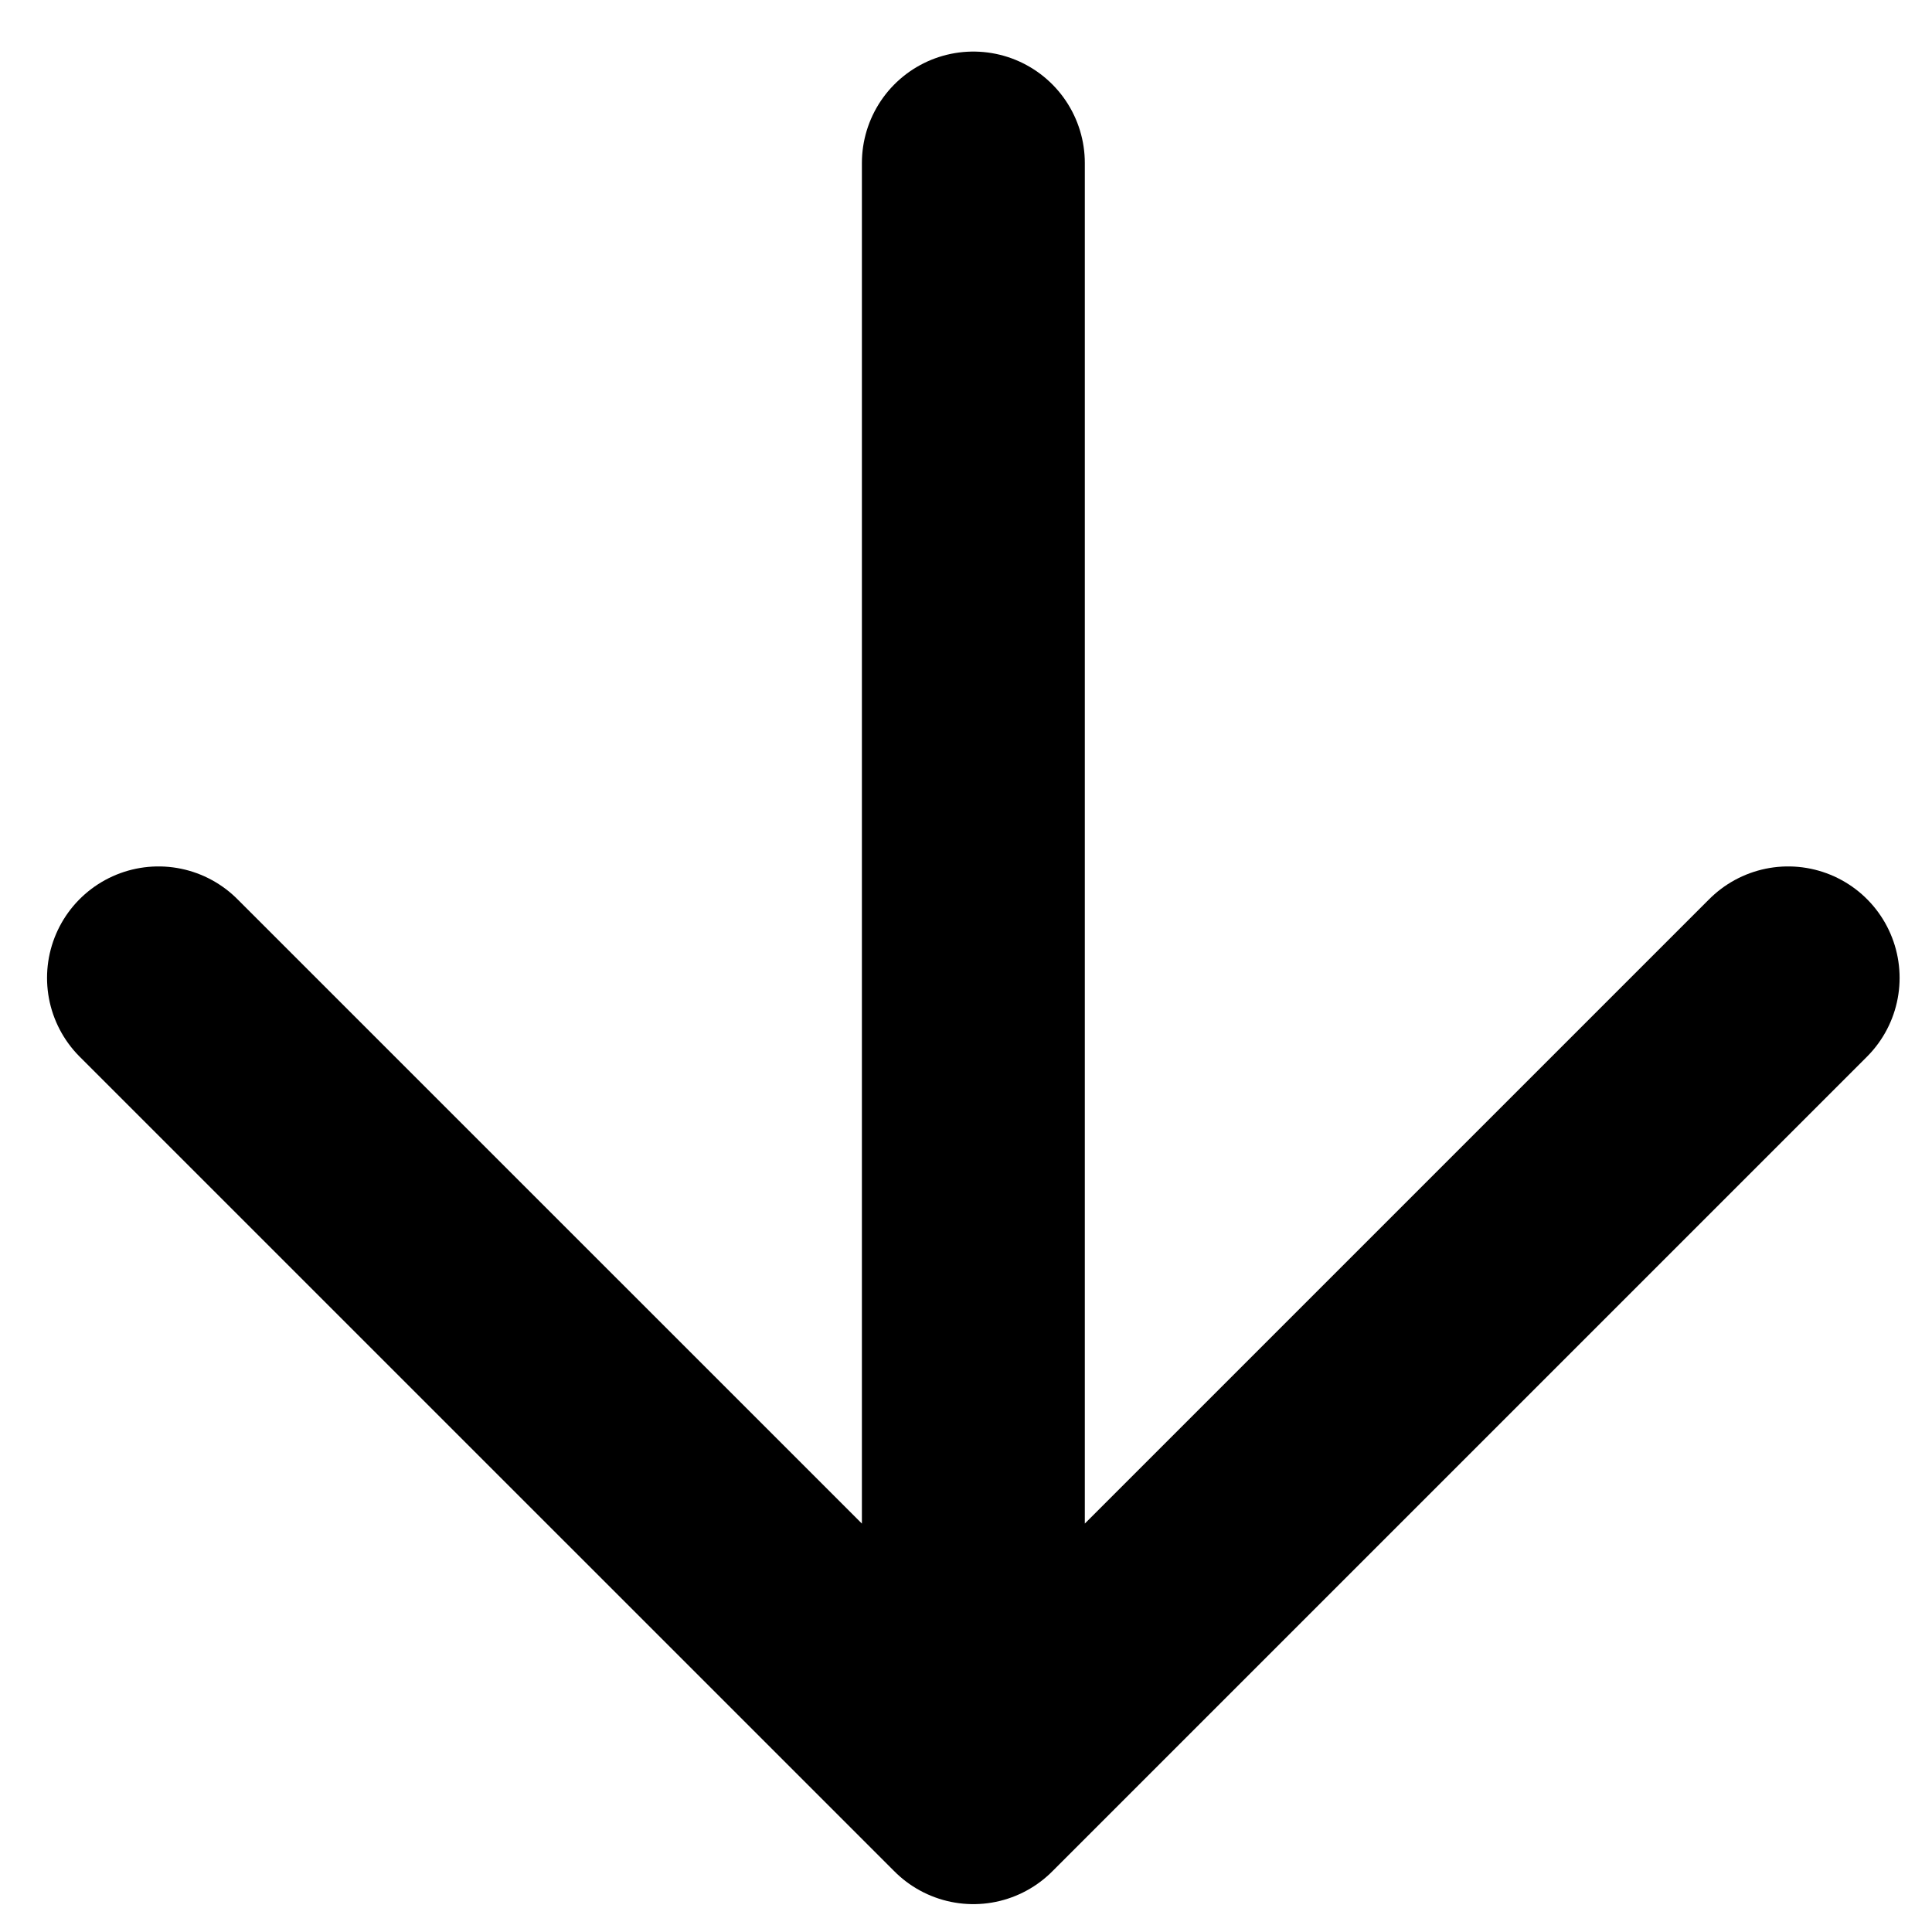
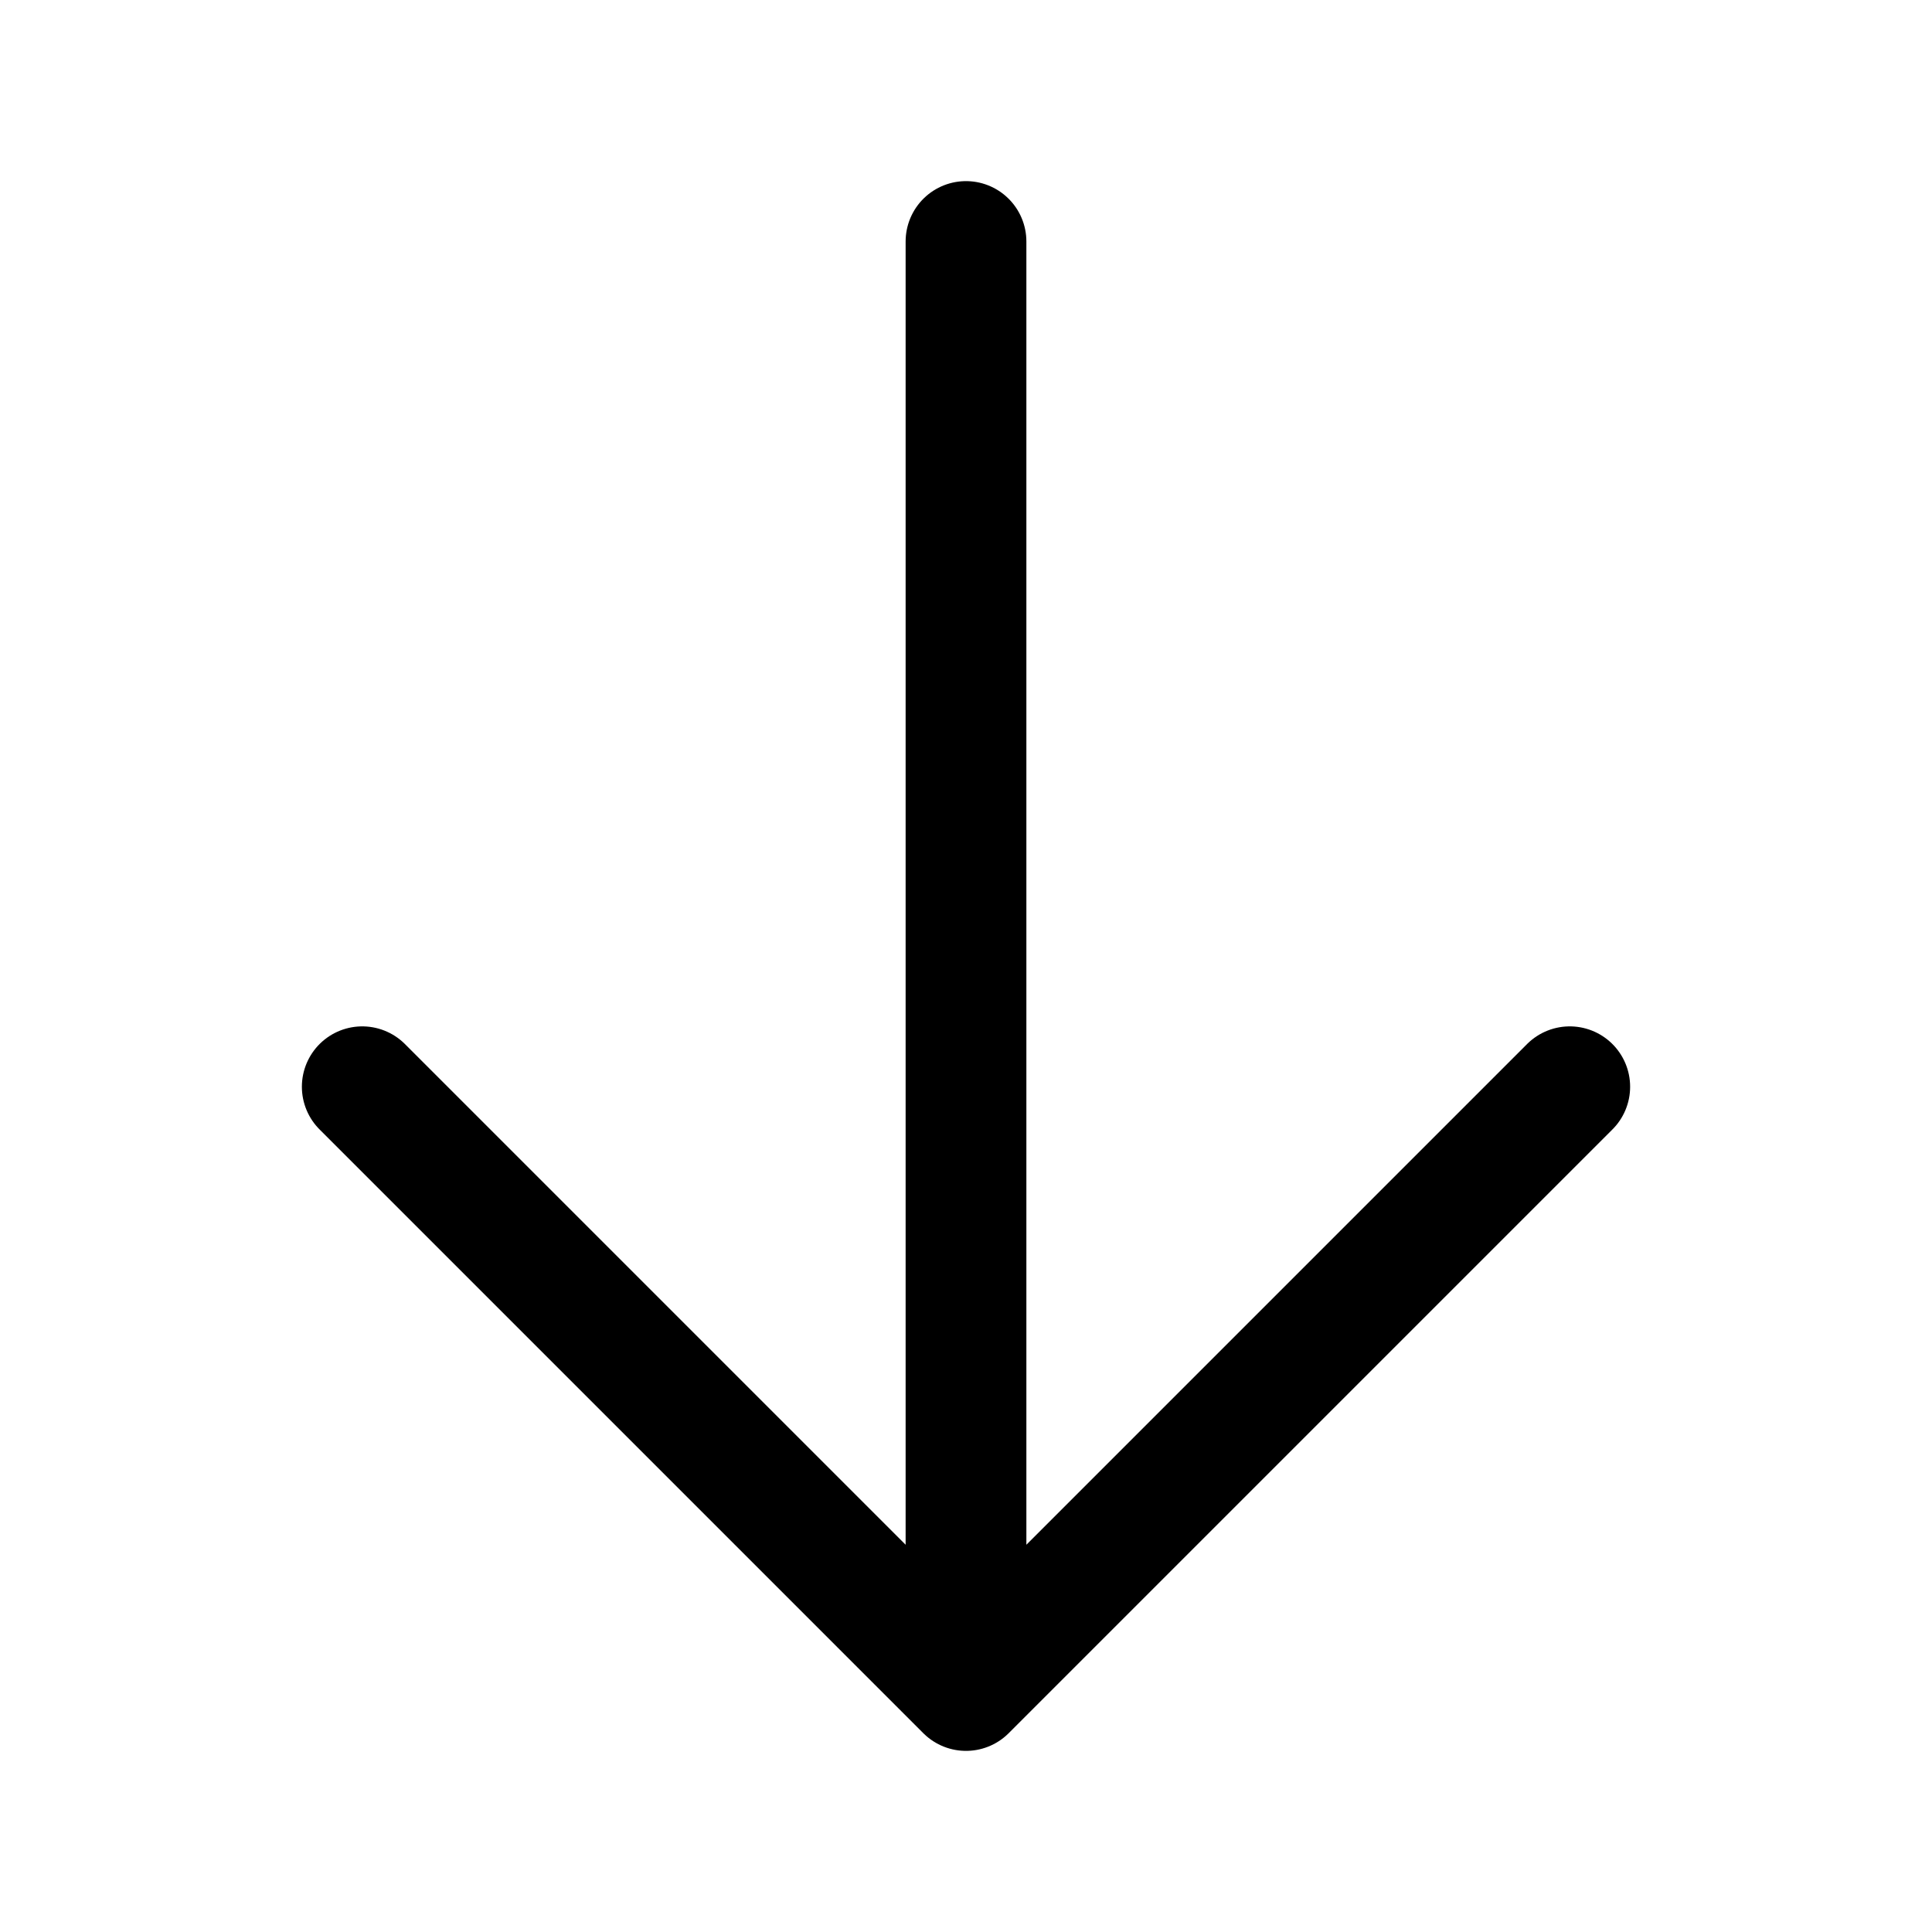
- <svg xmlns="http://www.w3.org/2000/svg" width="26" height="26" viewBox="0 0 26 26" fill="none">
-   <path d="M13.099 2.194L13.099 24.125M13.099 24.125L24.064 13.16M13.099 24.125L2.133 13.16" stroke="black" stroke-width="3" stroke-linecap="round" stroke-linejoin="round" />
+ <svg xmlns="http://www.w3.org/2000/svg" fill="none" viewBox="0 0 24 24" stroke-width="1.5" stroke="currentColor" class="size-6">
+   <path stroke-linecap="round" stroke-linejoin="round" d="M19.5 13.5 12 21m0 0-7.5-7.5M12 21V3" />
</svg>
